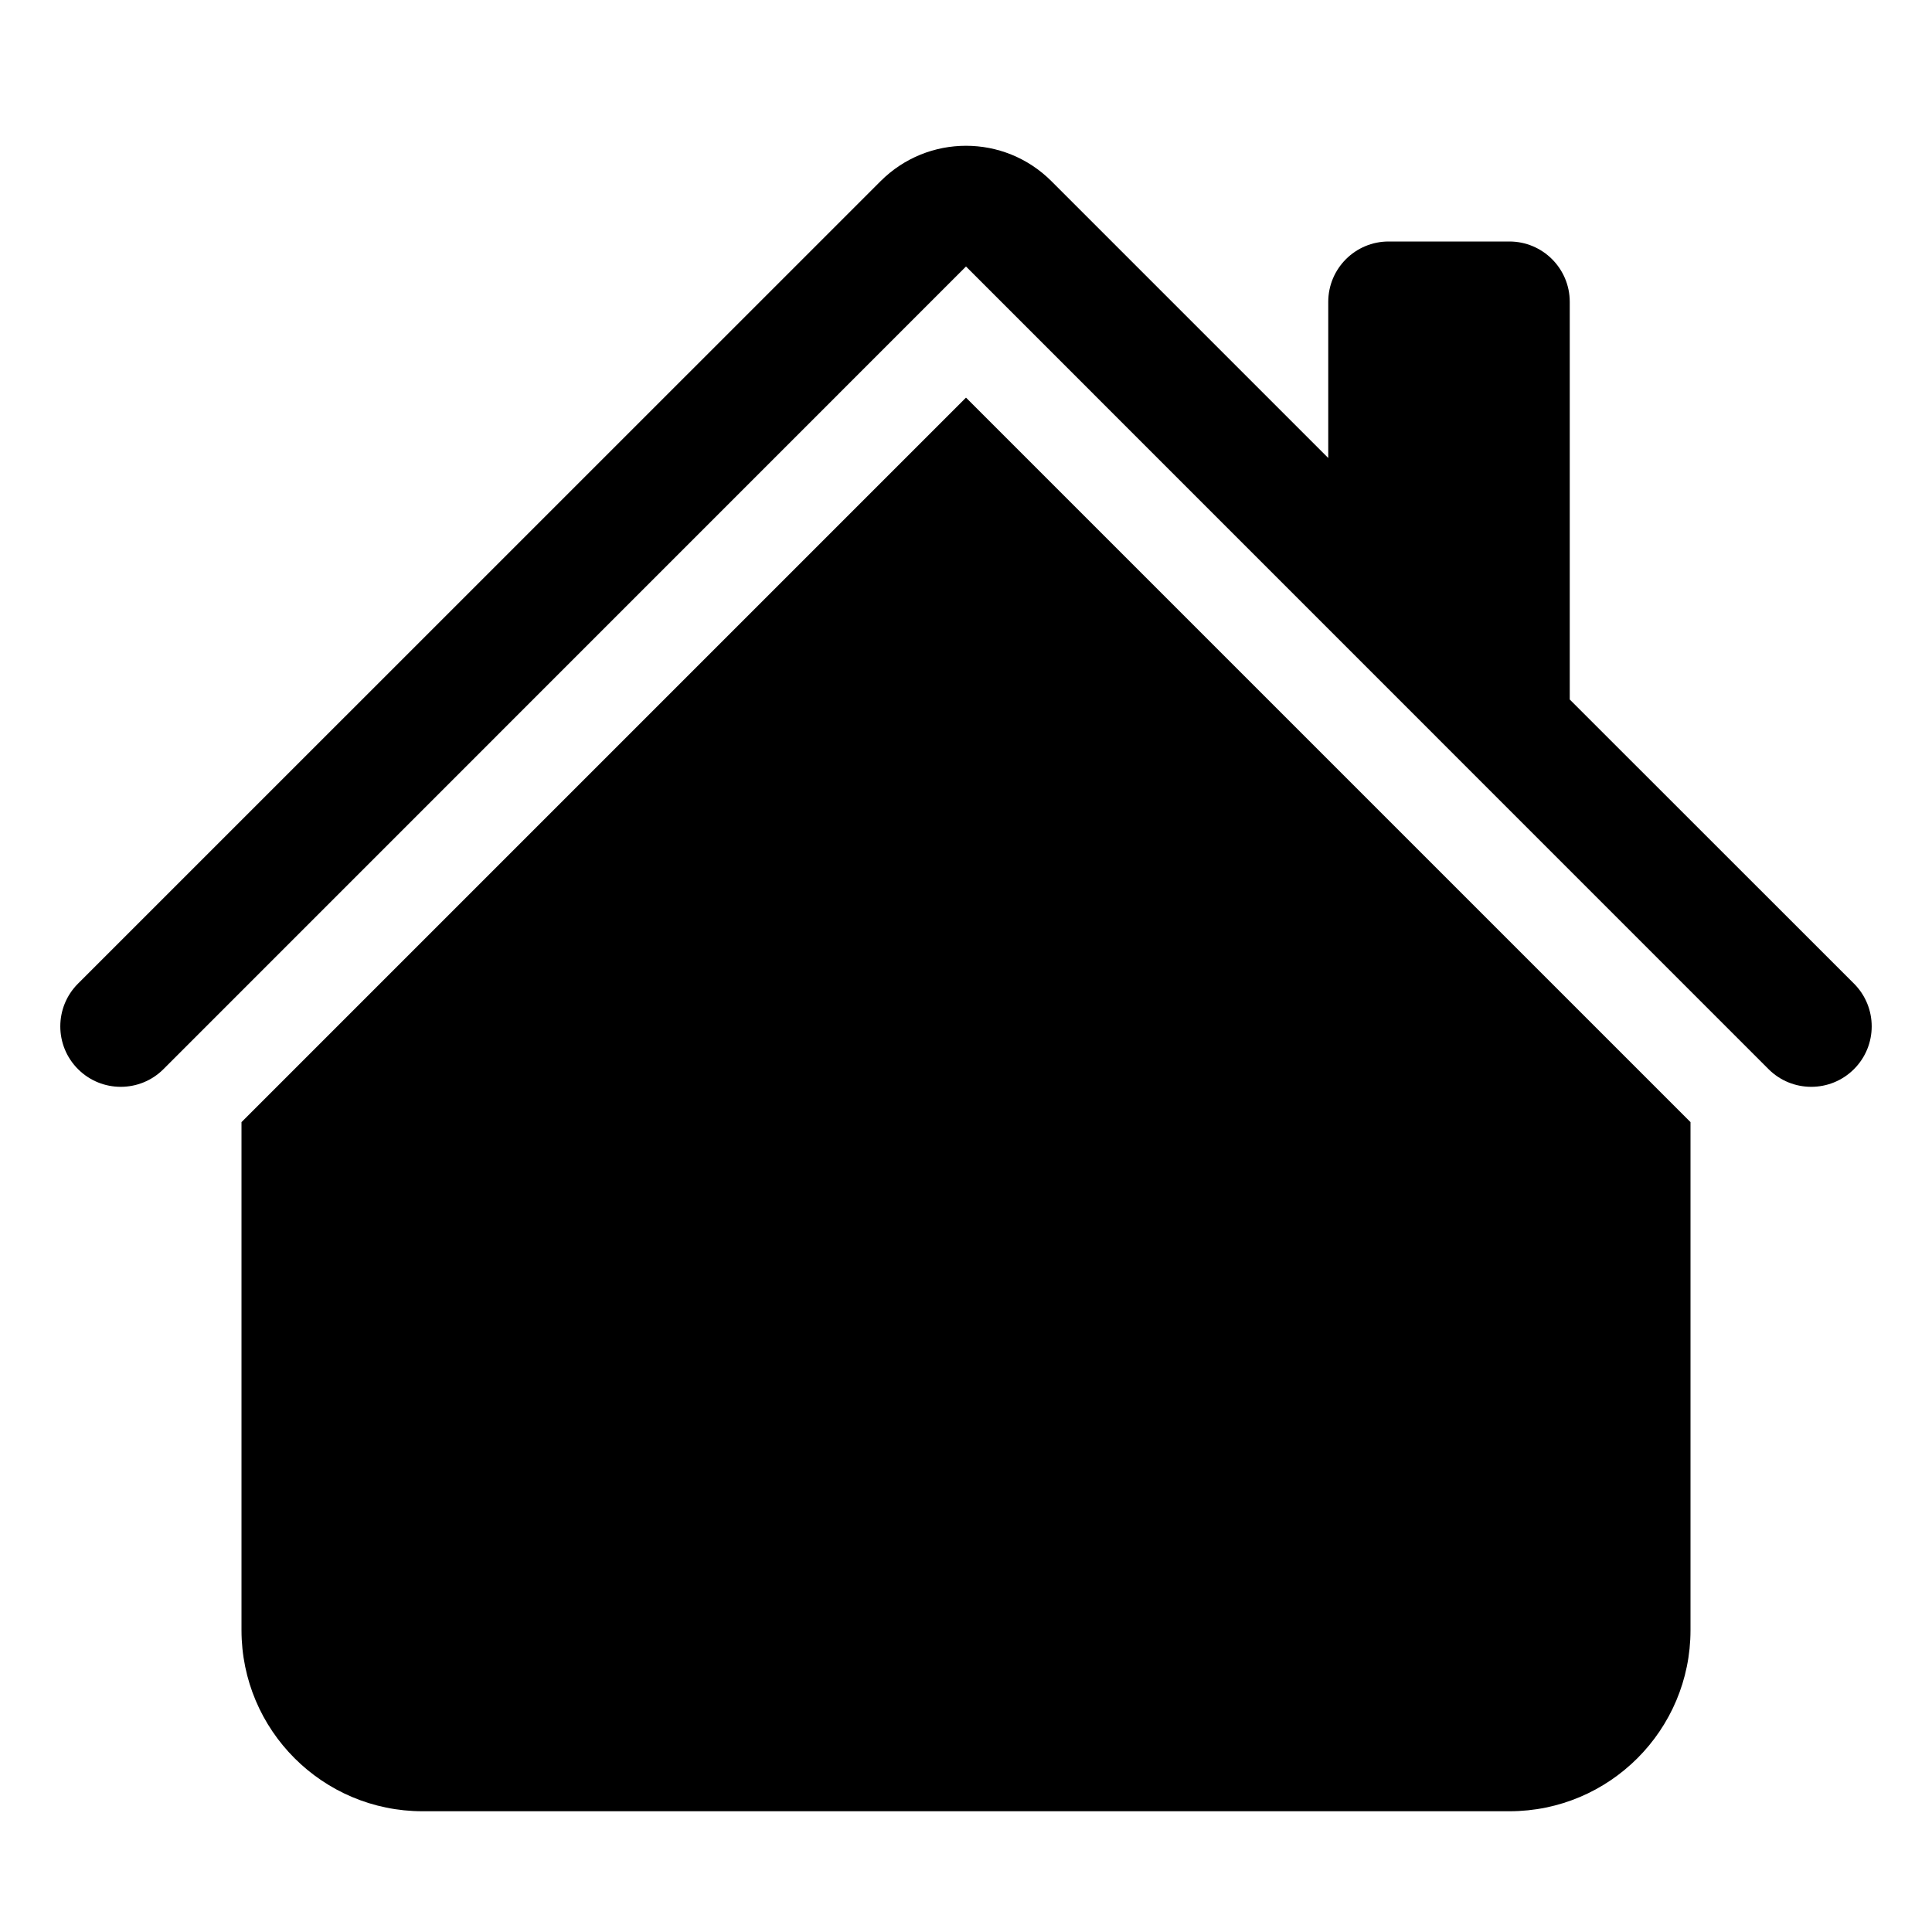
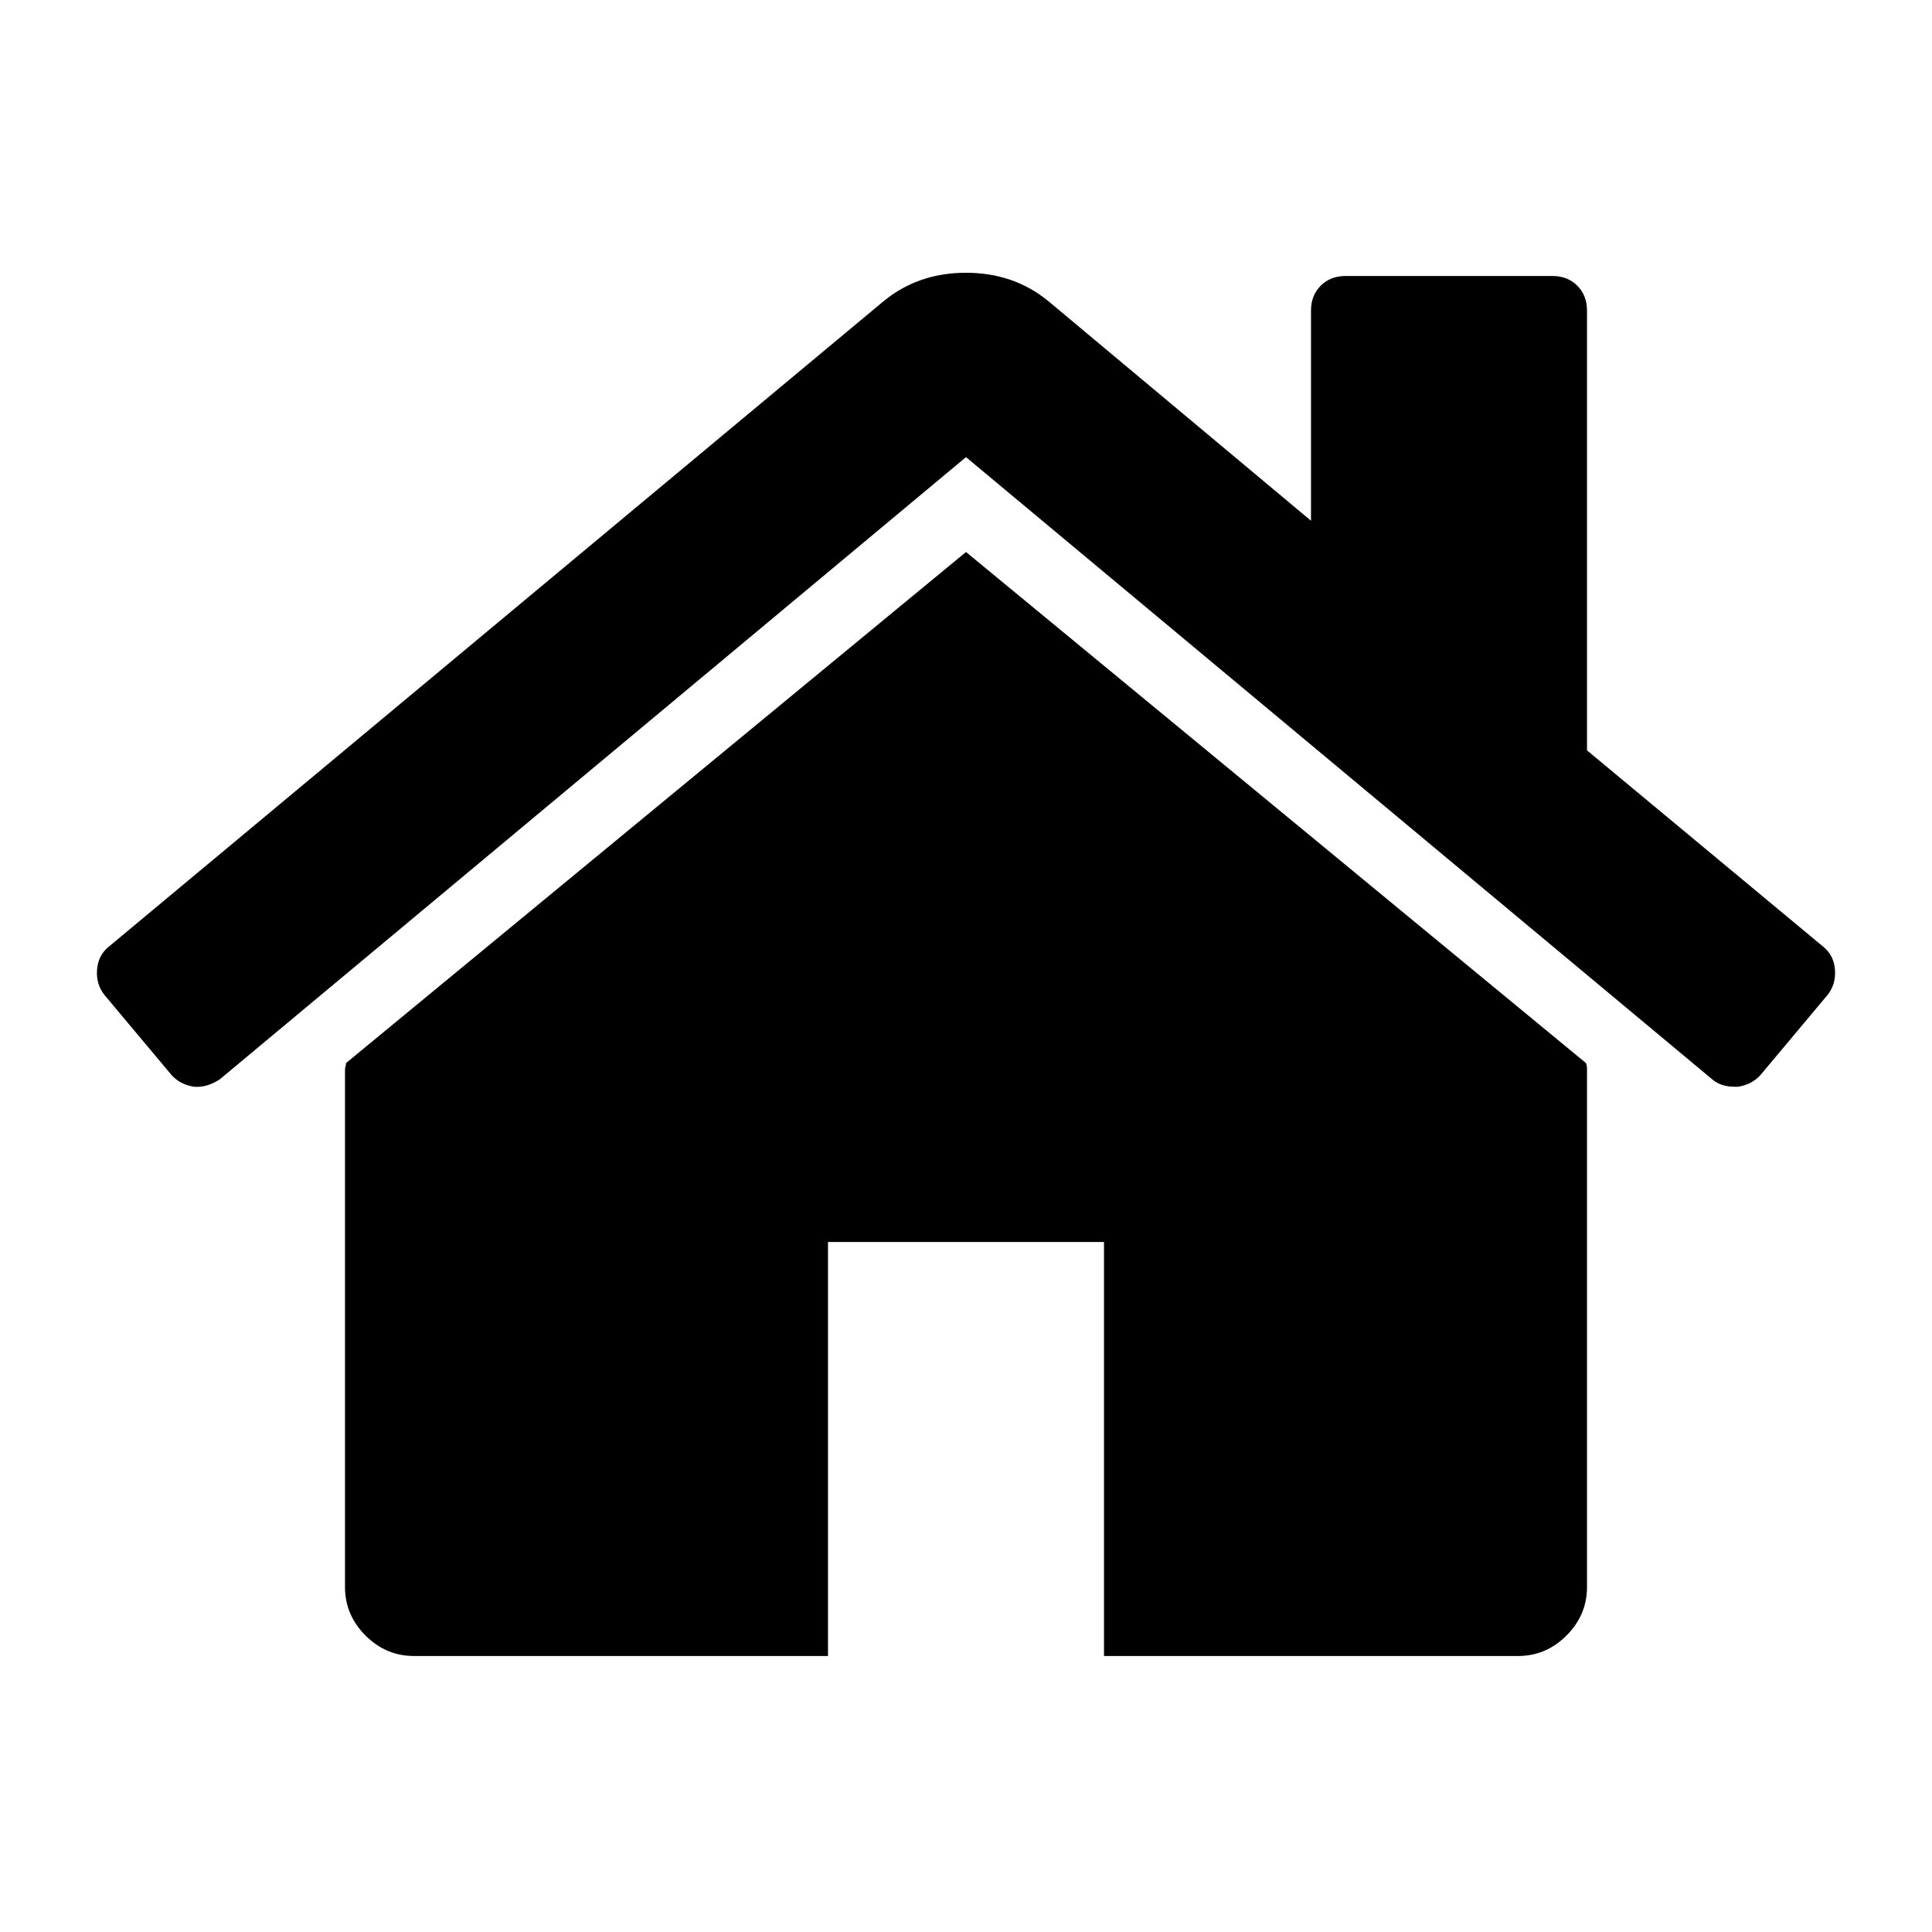
- <svg xmlns="http://www.w3.org/2000/svg" width="16" height="16" fill="currentColor" class="bi bi-house-fill" viewBox="0 0 16 16">
-   <path d="M8.707 1.5a1 1 0 0 0-1.414 0L.646 8.146a.5.5 0 0 0 .708.708L8 2.207l6.646 6.647a.5.5 0 0 0 .708-.708L13 5.793V2.5a.5.5 0 0 0-.5-.5h-1a.5.5 0 0 0-.5.5v1.293L8.707 1.5Z" />
-   <path d="m8 3.293 6 6V13.5a1.5 1.5 0 0 1-1.5 1.5h-9A1.5 1.5 0 0 1 2 13.5V9.293l6-6Z" />
+ <svg xmlns="http://www.w3.org/2000/svg" width="1792" height="1792" viewBox="0 0 1792 1792">
+   <path d="M1472 992v480q0 26-19 45t-45 19h-384v-384h-256v384h-384q-26 0-45-19t-19-45v-480q0-1 .5-3t.5-3l575-474 575 474q1 2 1 6zm223-69l-62 74q-8 9-21 11h-3q-13 0-21-7l-692-577-692 577q-12 8-24 7-13-2-21-11l-62-74q-8-10-7-23.5t11-21.5l719-599q32-26 76-26t76 26l244 204v-195q0-14 9-23t23-9h192q14 0 23 9t9 23v408l219 182q10 8 11 21.5t-7 23.5z" />
</svg>
